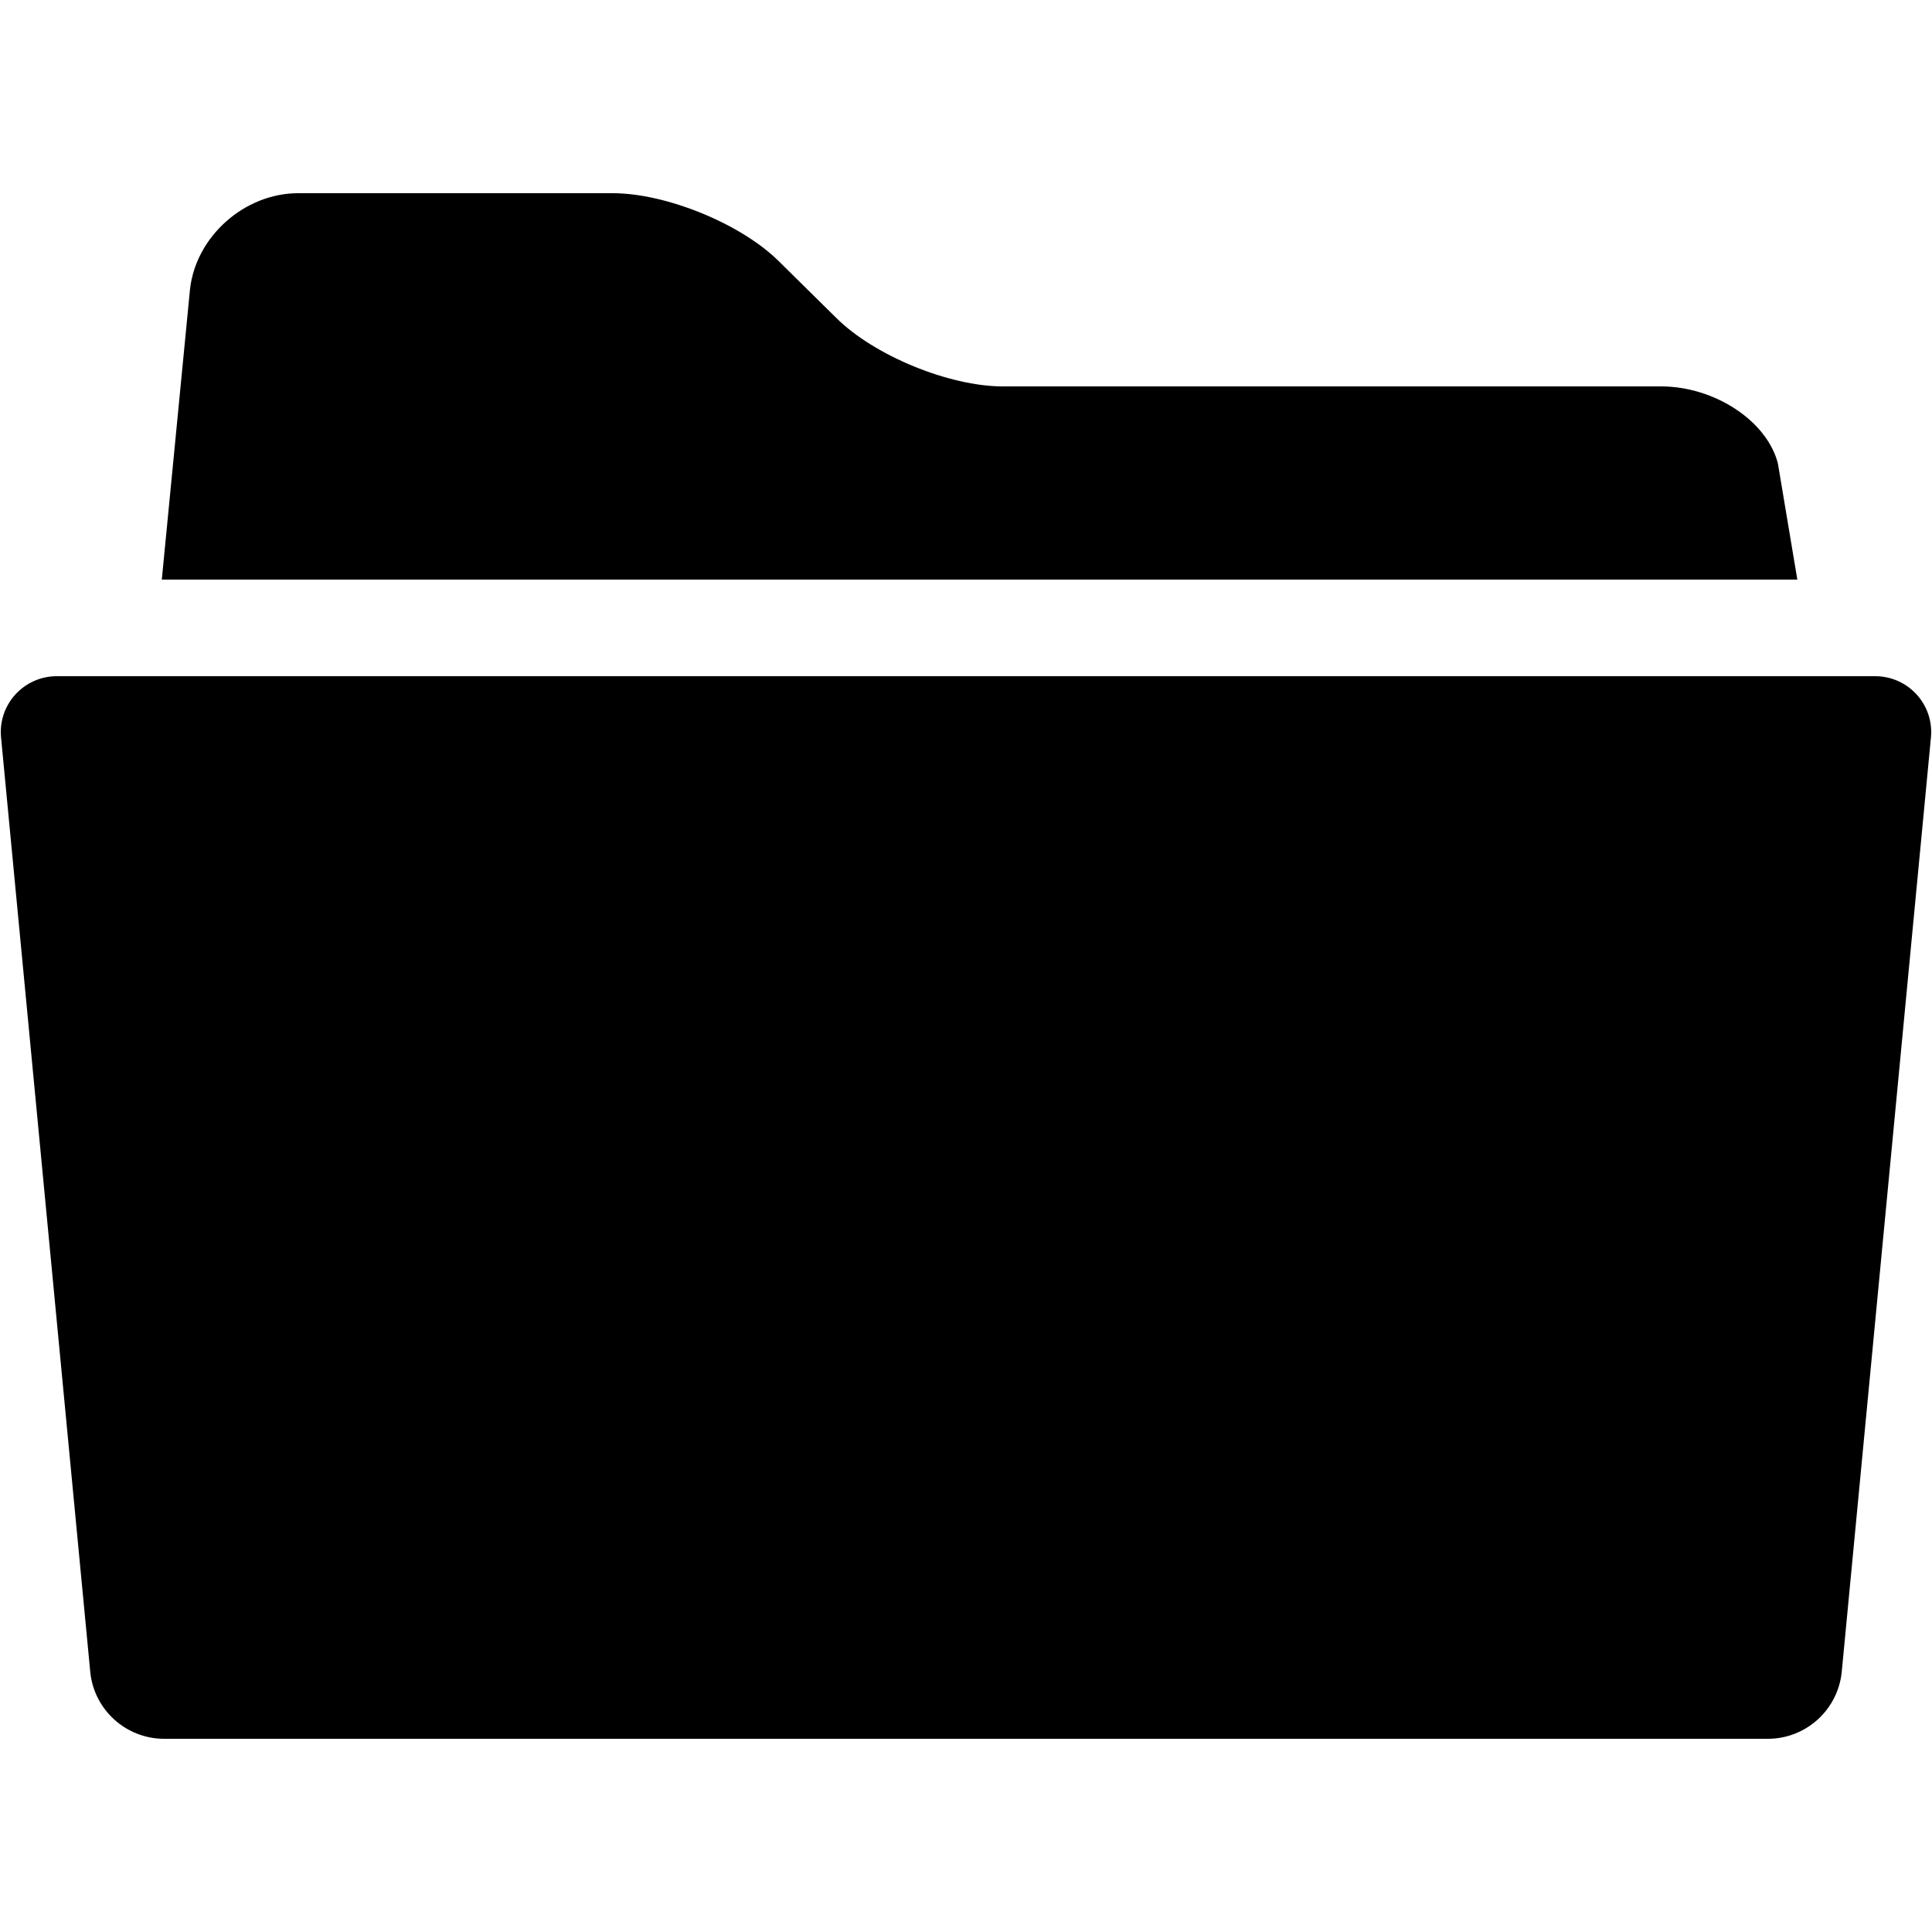
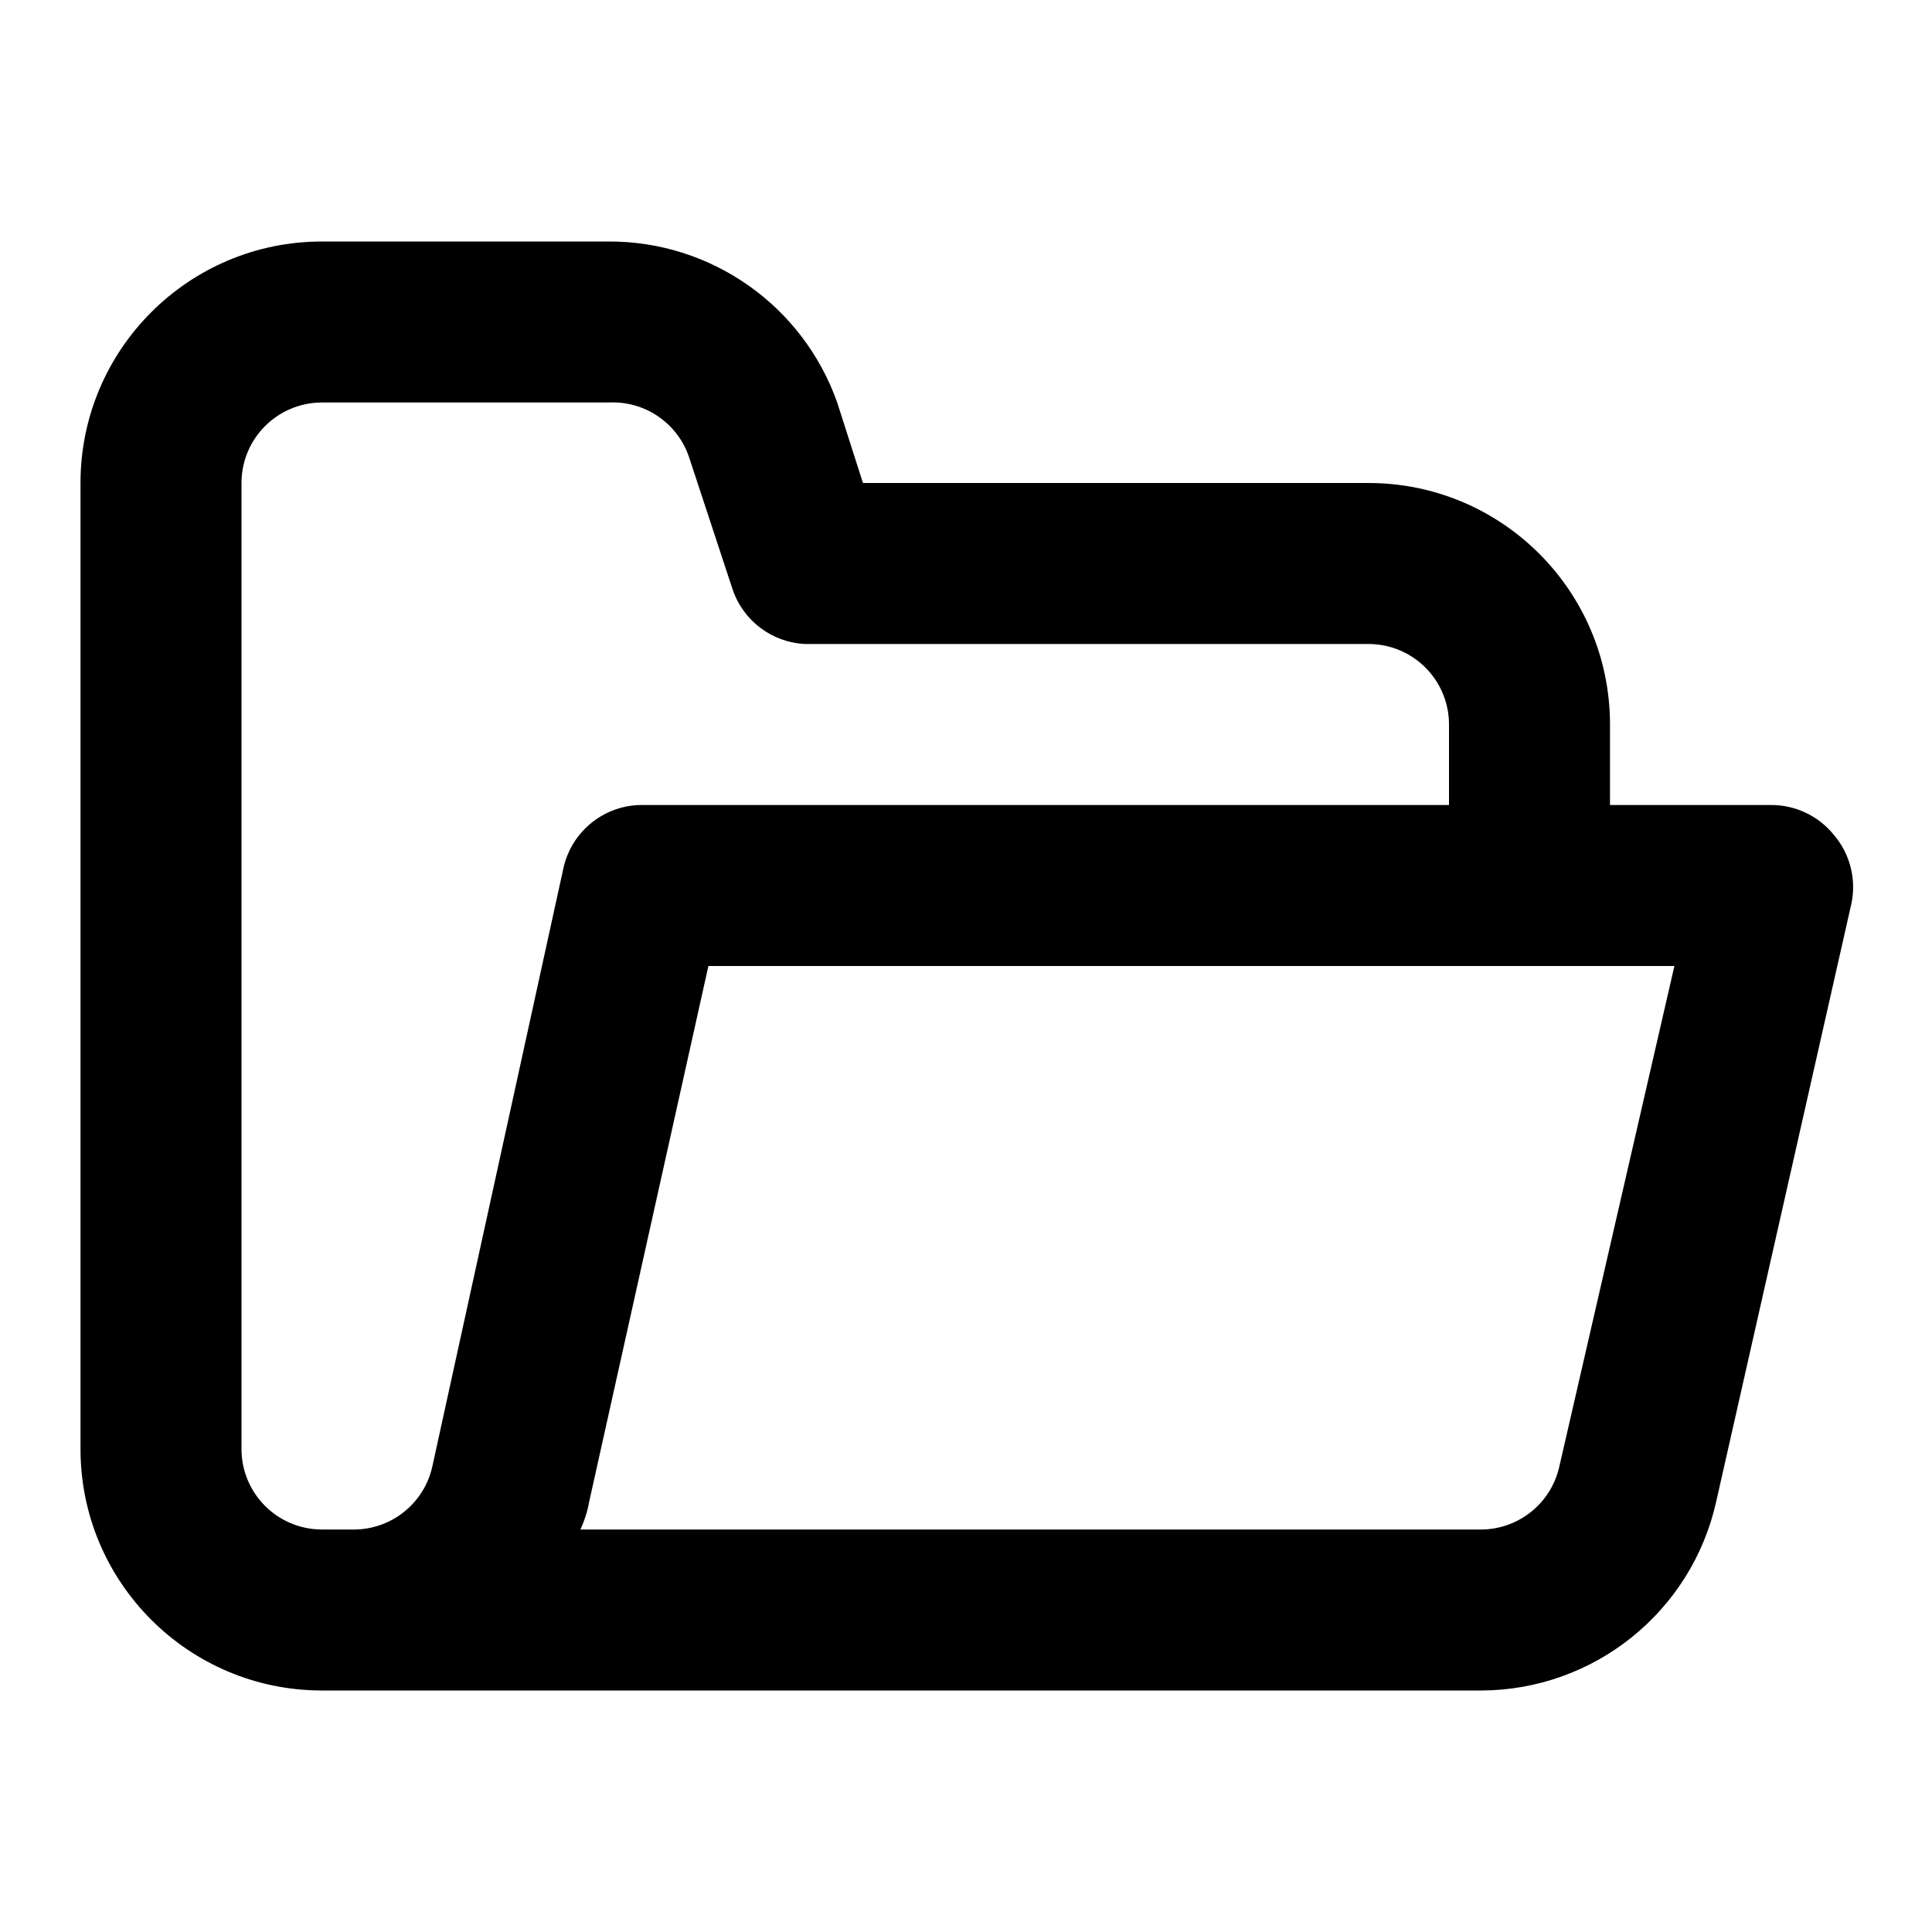
- <svg xmlns="http://www.w3.org/2000/svg" version="1.1" width="18px" height="18px" id="Folder" x="0px" y="0px" viewBox="0 0 20 20" enable-background="new 0 0 20 20" xml:space="preserve">
-   <path d="M18.405,4.799C18.294,4.359,17.75,4,17.195,4h-6.814C9.827,4,9.051,3.682,8.659,3.293L8.063,2.705  C7.671,2.316,6.896,2,6.342,2H3.087C2.532,2,2.028,2.447,1.967,2.994L1.675,6h16.931L18.405,4.799z M19.412,7H0.588  c-0.342,0-0.61,0.294-0.577,0.635l0.923,9.669C0.971,17.698,1.303,18,1.7,18H18.3c0.397,0,0.728-0.302,0.766-0.696l0.923-9.669  C20.022,7.294,19.754,7,19.412,7z" />
+ <svg xmlns="http://www.w3.org/2000/svg" data-name="Layer 1" viewBox="0 0 24 24">
+   <path fill="#000000" d="M22.78,10.37A1,1,0,0,0,22,10H20V9a3,3,0,0,0-3-3H10.72l-.32-1A3,3,0,0,0,7.56,3H4A3,3,0,0,0,1,6V18a3,3,0,0,0,3,3H18.4a3,3,0,0,0,2.92-2.35L23,11.22A1,1,0,0,0,22.78,10.37ZM5.37,18.22a1,1,0,0,1-1,.78H4a1,1,0,0,1-1-1V6A1,1,0,0,1,4,5H7.56a1,1,0,0,1,1,.68l.54,1.64A1,1,0,0,0,10,8h7a1,1,0,0,1,1,1v1H8a1,1,0,0,0-1,.78Zm14,0a1,1,0,0,1-1,.78H7.21a1.42,1.42,0,0,0,.11-.35L8.8,12h12Z" />
</svg>
